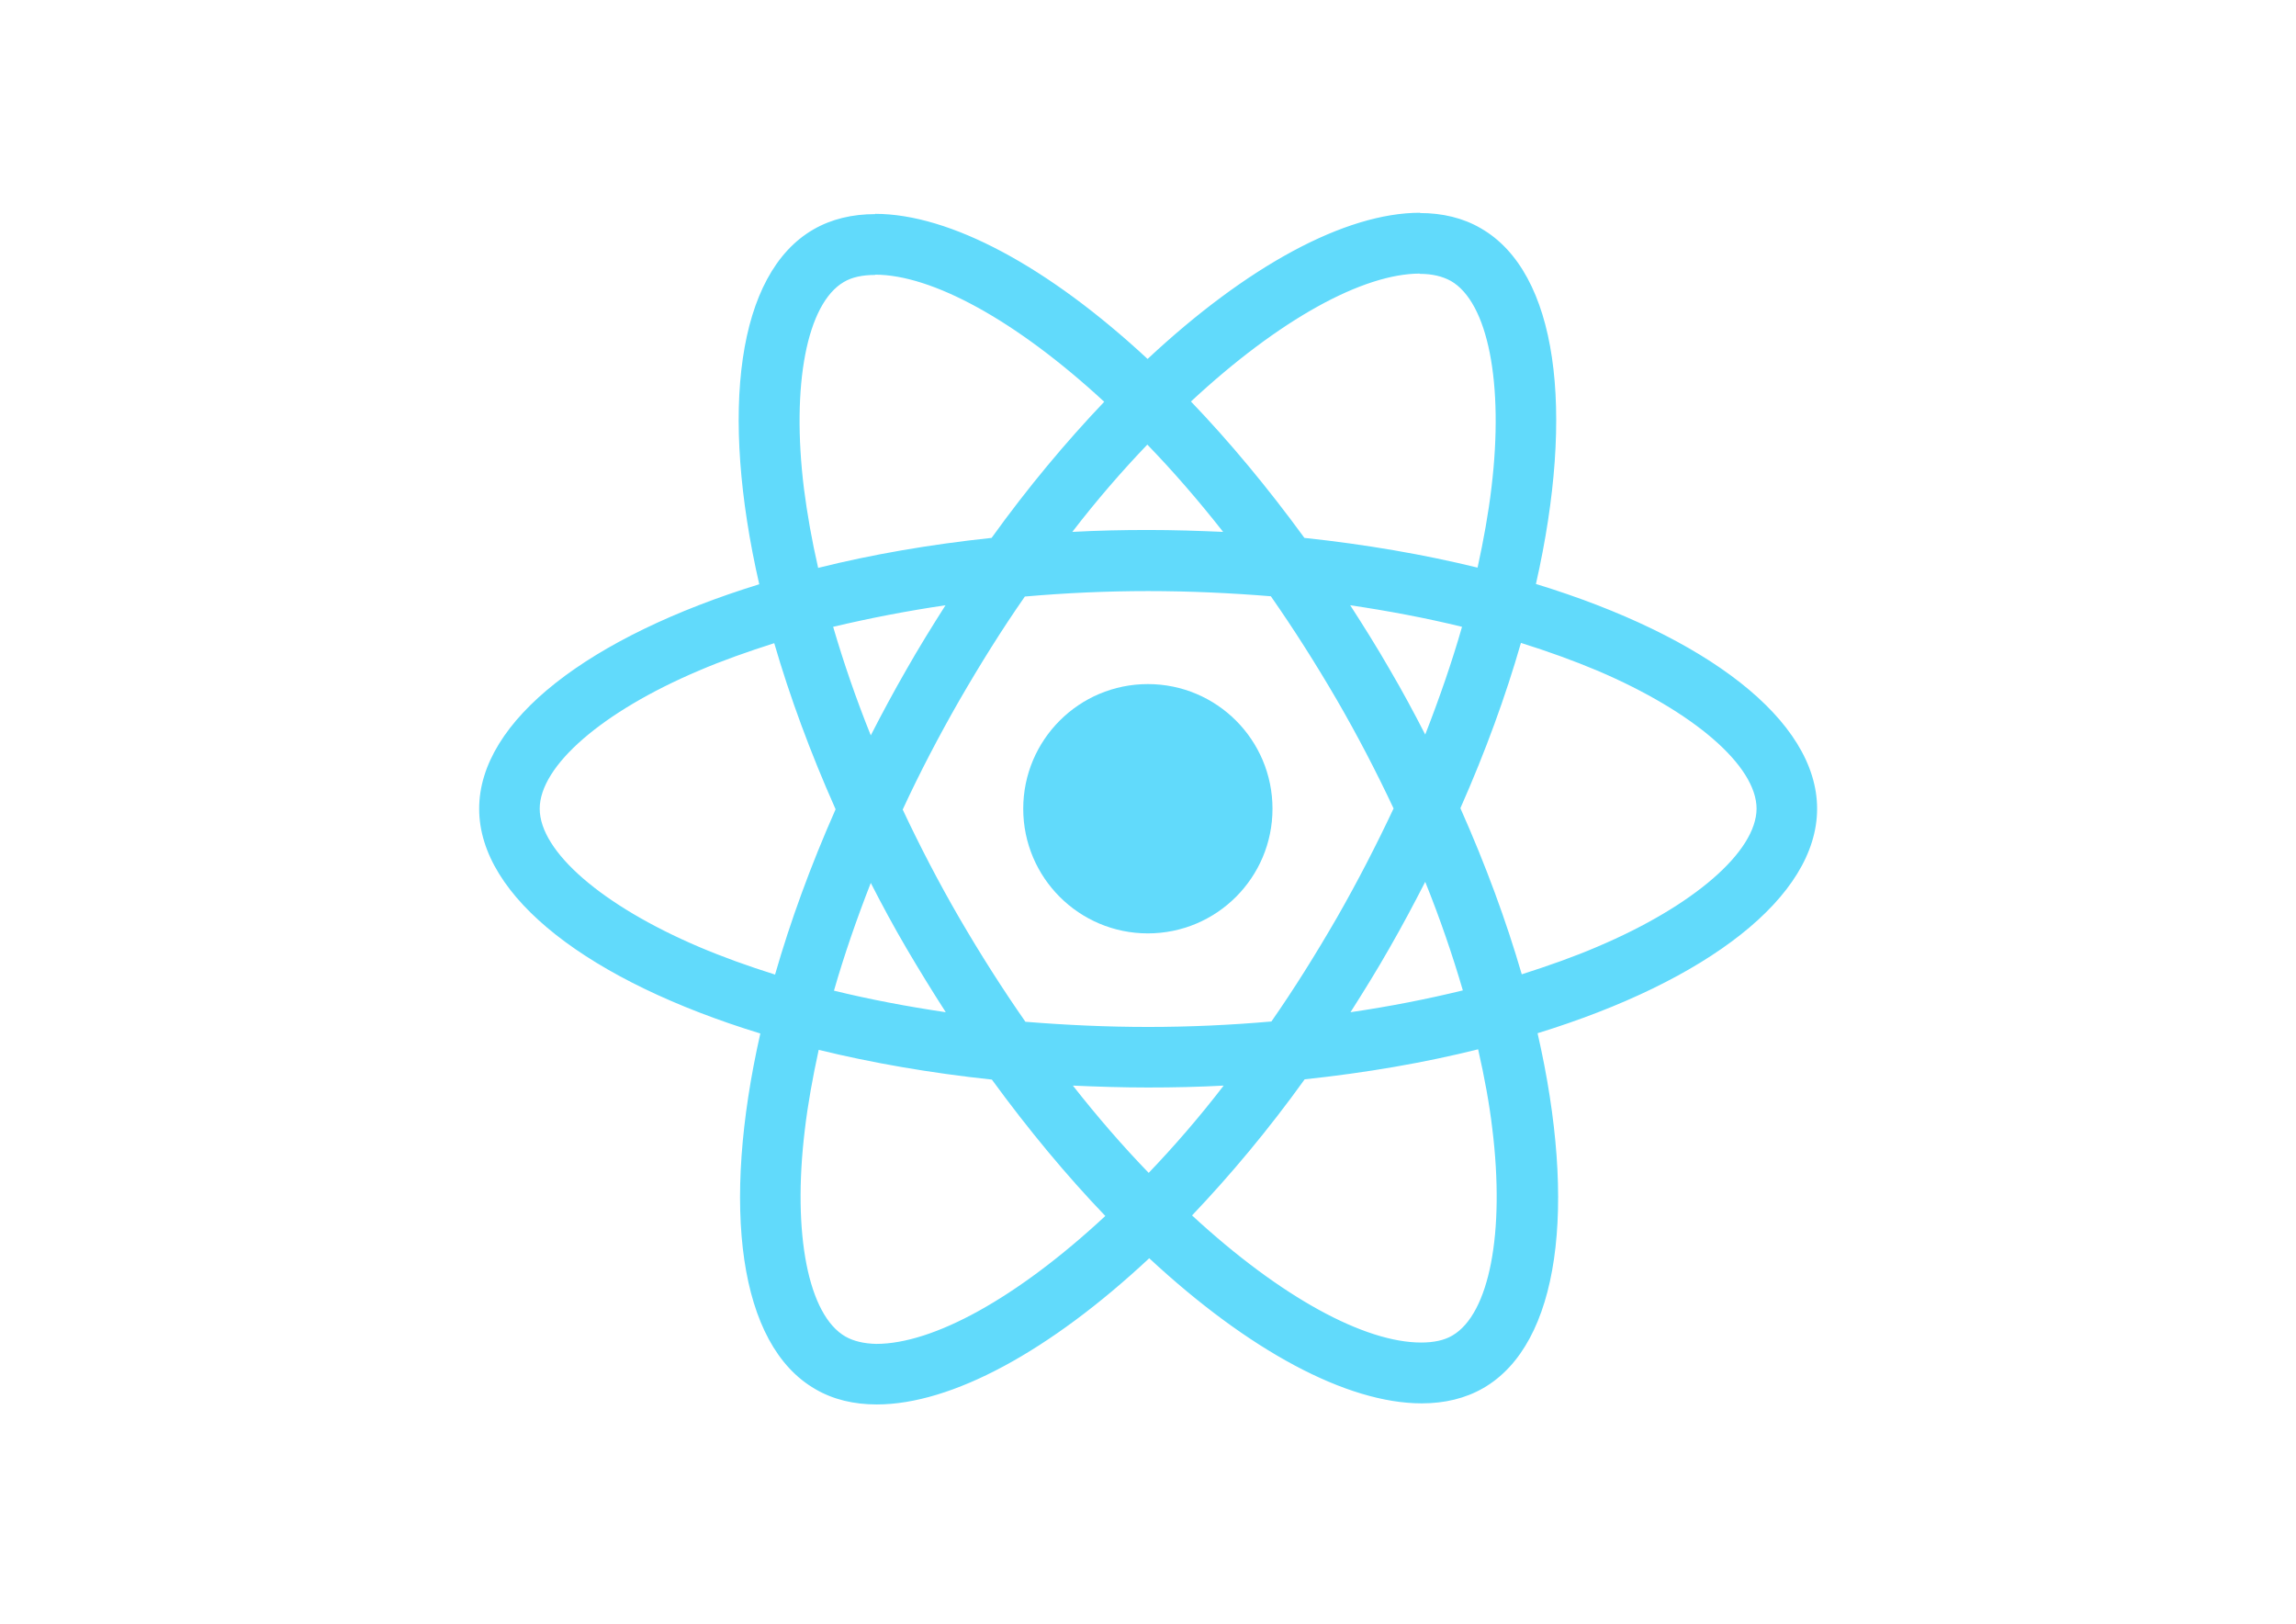
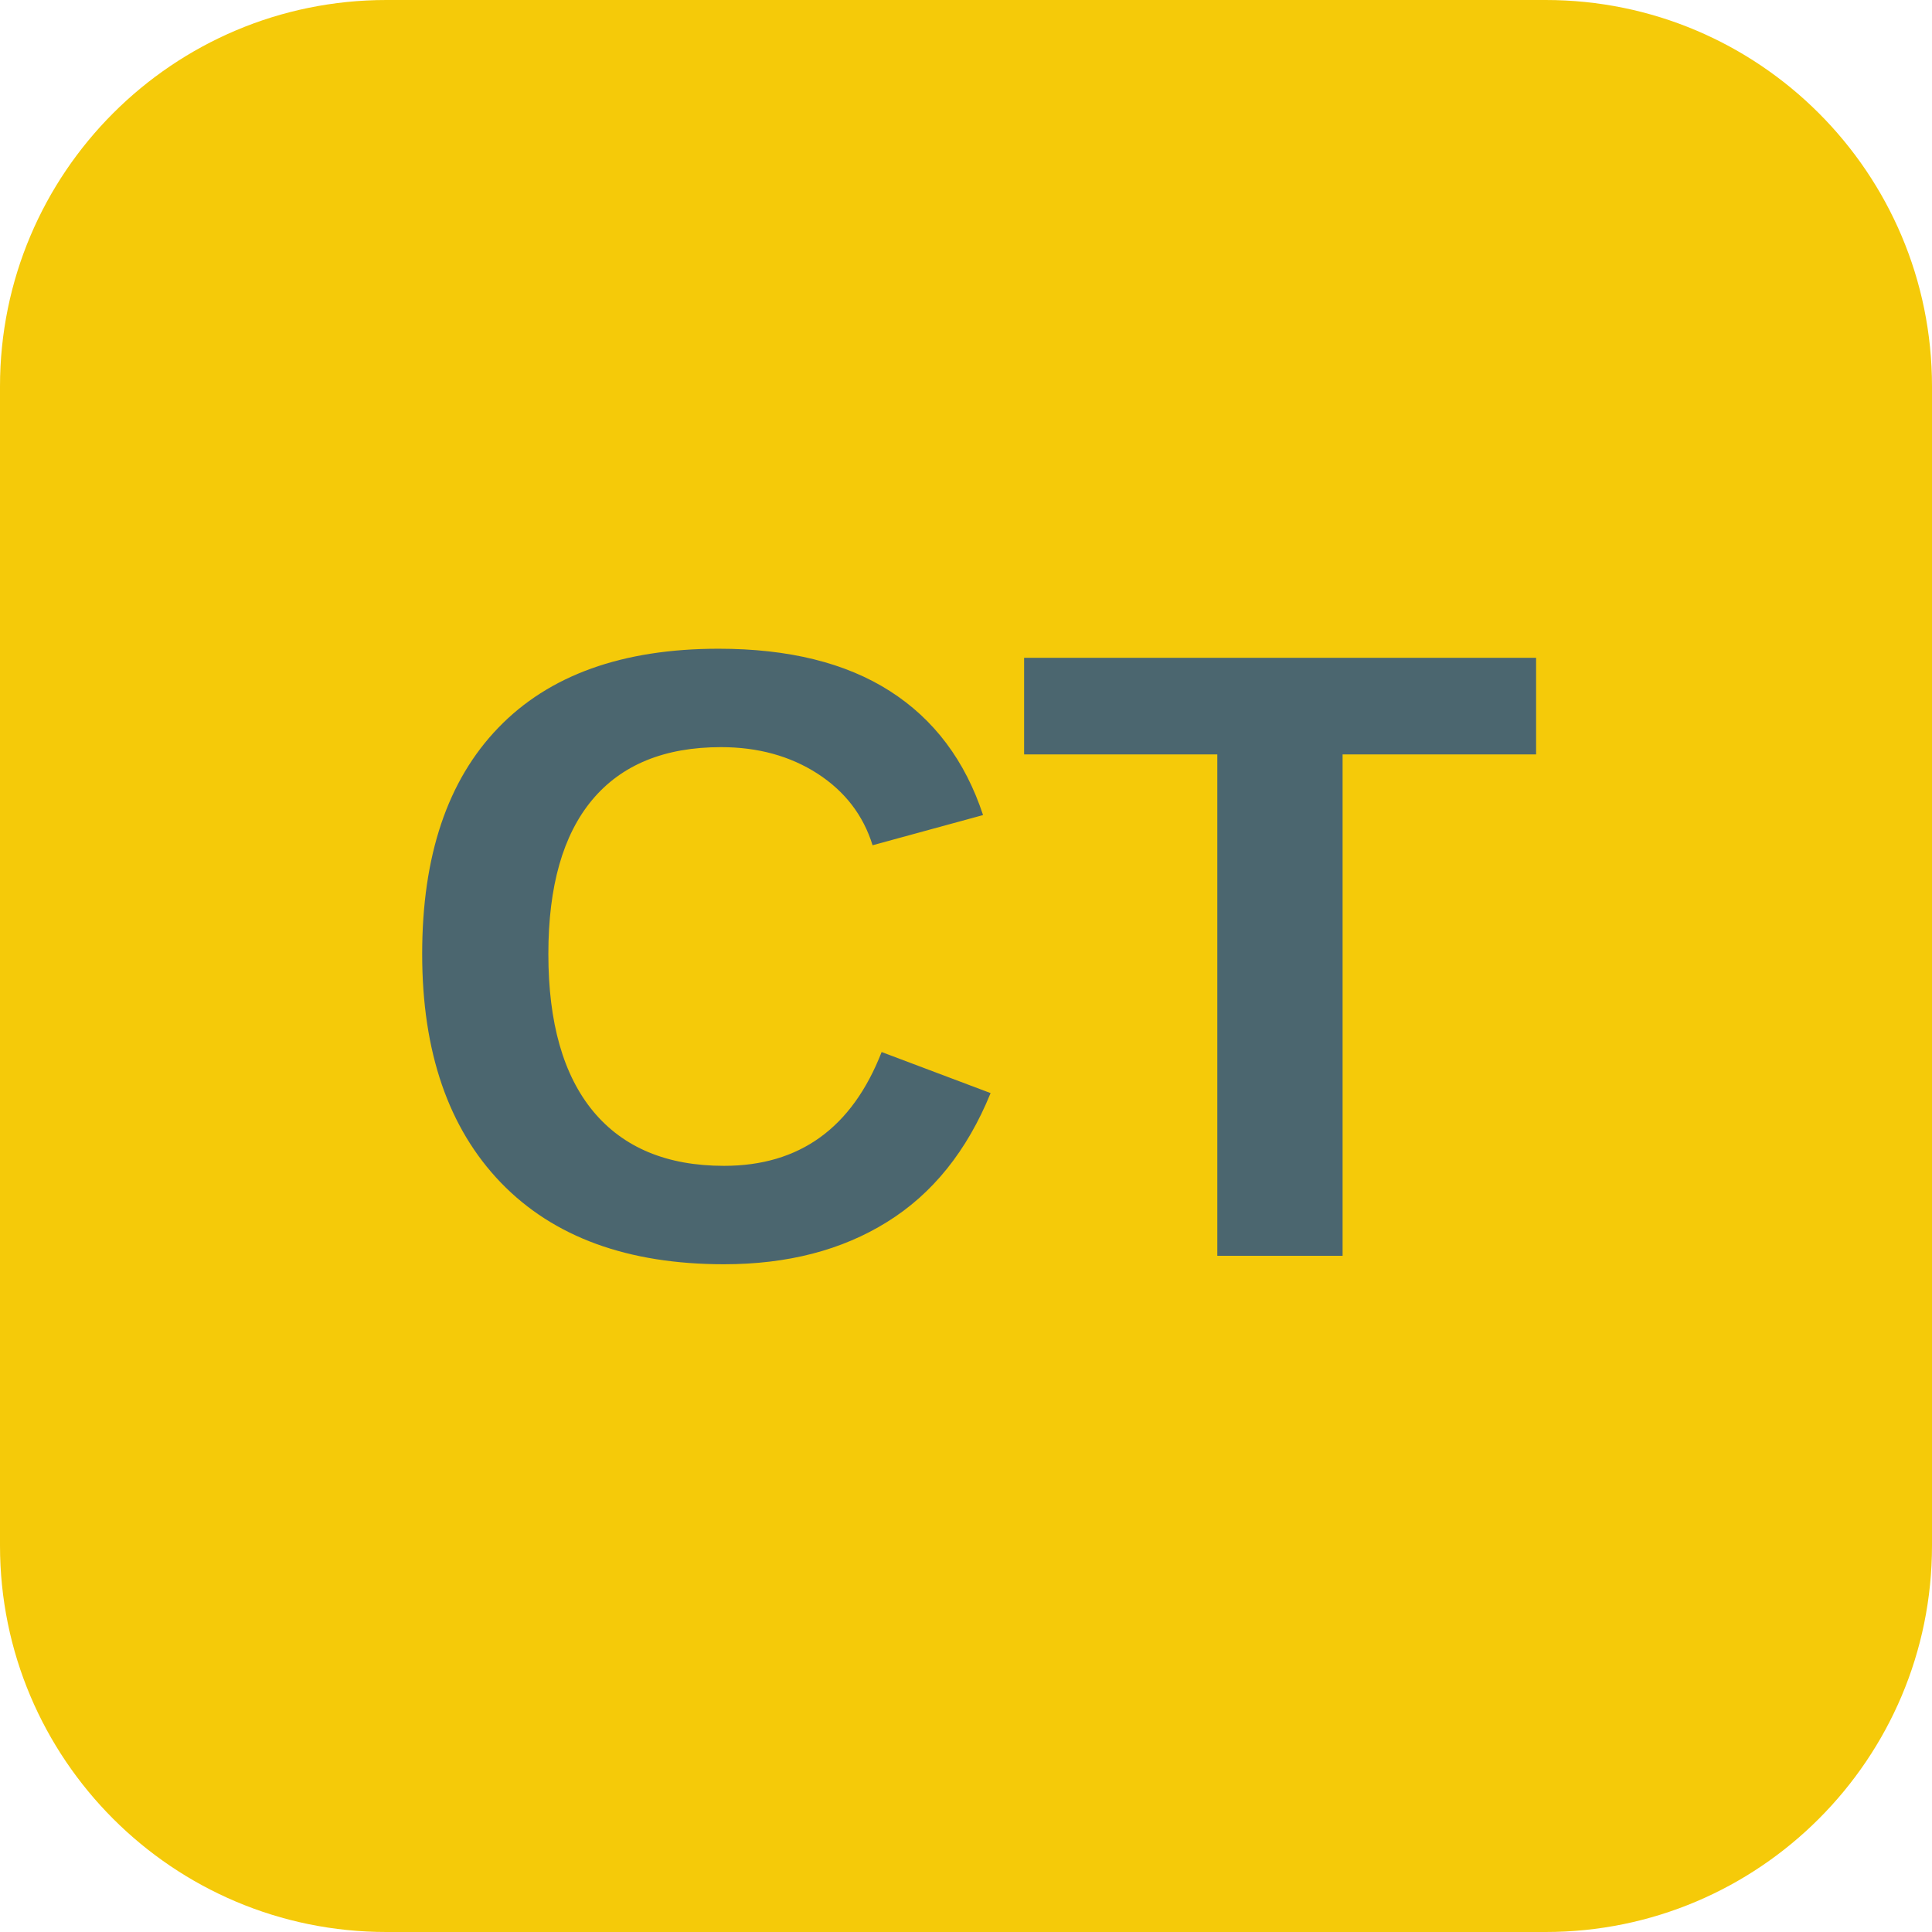
- <svg xmlns="http://www.w3.org/2000/svg" viewBox="0 0 841.9 595.3">
-   <g fill="#61DAFB">
-     <path d="M666.3 296.5c0-32.5-40.7-63.3-103.1-82.4 14.4-63.6 8-114.2-20.2-130.4-6.5-3.8-14.1-5.6-22.4-5.6v22.3c4.6 0 8.3.9 11.4 2.6 13.6 7.8 19.5 37.5 14.9 75.7-1.1 9.4-2.9 19.3-5.1 29.4-19.6-4.8-41-8.5-63.5-10.9-13.5-18.5-27.5-35.3-41.6-50 32.6-30.3 63.2-46.9 84-46.9V78c-27.5 0-63.5 19.6-99.9 53.6-36.4-33.8-72.4-53.2-99.9-53.2v22.3c20.7 0 51.4 16.5 84 46.6-14 14.7-28 31.4-41.3 49.9-22.6 2.4-44 6.1-63.6 11-2.3-10-4-19.7-5.2-29-4.7-38.2 1.1-67.9 14.6-75.8 3-1.8 6.9-2.6 11.5-2.6V78.5c-8.4 0-16 1.8-22.6 5.6-28.1 16.2-34.4 66.7-19.9 130.1-62.2 19.2-102.7 49.9-102.7 82.3 0 32.5 40.7 63.3 103.1 82.4-14.4 63.6-8 114.2 20.2 130.4 6.5 3.8 14.1 5.6 22.5 5.6 27.5 0 63.5-19.6 99.9-53.6 36.4 33.8 72.4 53.2 99.9 53.2 8.4 0 16-1.8 22.6-5.6 28.1-16.2 34.4-66.7 19.9-130.1 62-19.1 102.5-49.9 102.5-82.3zm-130.2-66.7c-3.7 12.9-8.3 26.2-13.5 39.5-4.1-8-8.4-16-13.1-24-4.6-8-9.5-15.8-14.4-23.4 14.2 2.1 27.9 4.7 41 7.9zm-45.8 106.5c-7.8 13.5-15.8 26.3-24.1 38.2-14.9 1.3-30 2-45.2 2-15.1 0-30.2-.7-45-1.9-8.3-11.9-16.4-24.6-24.2-38-7.6-13.1-14.5-26.4-20.8-39.8 6.2-13.4 13.2-26.8 20.7-39.9 7.8-13.5 15.8-26.3 24.1-38.2 14.9-1.3 30-2 45.2-2 15.1 0 30.2.7 45 1.9 8.3 11.9 16.4 24.6 24.2 38 7.6 13.1 14.5 26.4 20.8 39.8-6.3 13.4-13.2 26.8-20.7 39.9zm32.3-13c5.4 13.4 10 26.8 13.8 39.8-13.1 3.2-26.9 5.9-41.2 8 4.9-7.7 9.8-15.6 14.4-23.7 4.6-8 8.9-16.1 13-24.1zM421.2 430c-9.3-9.6-18.6-20.3-27.8-32 9 .4 18.2.7 27.5.7 9.4 0 18.7-.2 27.8-.7-9 11.7-18.3 22.4-27.5 32zm-74.4-58.9c-14.2-2.1-27.9-4.7-41-7.9 3.7-12.9 8.3-26.2 13.5-39.5 4.1 8 8.4 16 13.1 24 4.7 8 9.5 15.8 14.4 23.4zM420.7 163c9.3 9.6 18.6 20.3 27.8 32-9-.4-18.2-.7-27.5-.7-9.4 0-18.7.2-27.8.7 9-11.7 18.3-22.4 27.5-32zm-74 58.9c-4.9 7.7-9.8 15.6-14.4 23.7-4.6 8-8.9 16-13 24-5.4-13.4-10-26.8-13.8-39.8 13.1-3.1 26.9-5.8 41.2-7.9zm-90.5 125.2c-35.4-15.1-58.3-34.9-58.3-50.6 0-15.7 22.9-35.6 58.3-50.6 8.6-3.7 18-7 27.7-10.1 5.7 19.6 13.2 40 22.5 60.9-9.2 20.8-16.6 41.1-22.2 60.6-9.9-3.1-19.3-6.5-28-10.2zM310 490c-13.6-7.8-19.5-37.5-14.9-75.7 1.1-9.4 2.9-19.3 5.1-29.4 19.6 4.8 41 8.5 63.5 10.9 13.5 18.5 27.5 35.3 41.6 50-32.6 30.3-63.2 46.9-84 46.9-4.5-.1-8.3-1-11.3-2.7zm237.2-76.2c4.7 38.2-1.1 67.9-14.6 75.8-3 1.8-6.9 2.6-11.5 2.6-20.7 0-51.4-16.5-84-46.6 14-14.7 28-31.4 41.3-49.9 22.6-2.4 44-6.1 63.6-11 2.3 10.1 4.1 19.8 5.2 29.1zm38.5-66.7c-8.6 3.7-18 7-27.7 10.1-5.7-19.6-13.2-40-22.5-60.9 9.2-20.8 16.6-41.1 22.2-60.6 9.9 3.1 19.3 6.5 28.1 10.2 35.4 15.1 58.3 34.9 58.3 50.6-.1 15.7-23 35.6-58.4 50.6zM320.8 78.4z" />
-     <circle cx="420.9" cy="296.5" r="45.7" />
-     <path d="M520.5 78.1z" />
-   </g>
+ <svg xmlns="http://www.w3.org/2000/svg" viewBox="0 0 100 100">
+   <rect width="100" height="100" rx="20" fill="#f5ca09" />
+   <text x="50" y="65" font-family="Arial, sans-serif" font-size="45" font-weight="bold" text-anchor="middle" fill="#4B666F">
+     CT
+   </text>
</svg>
